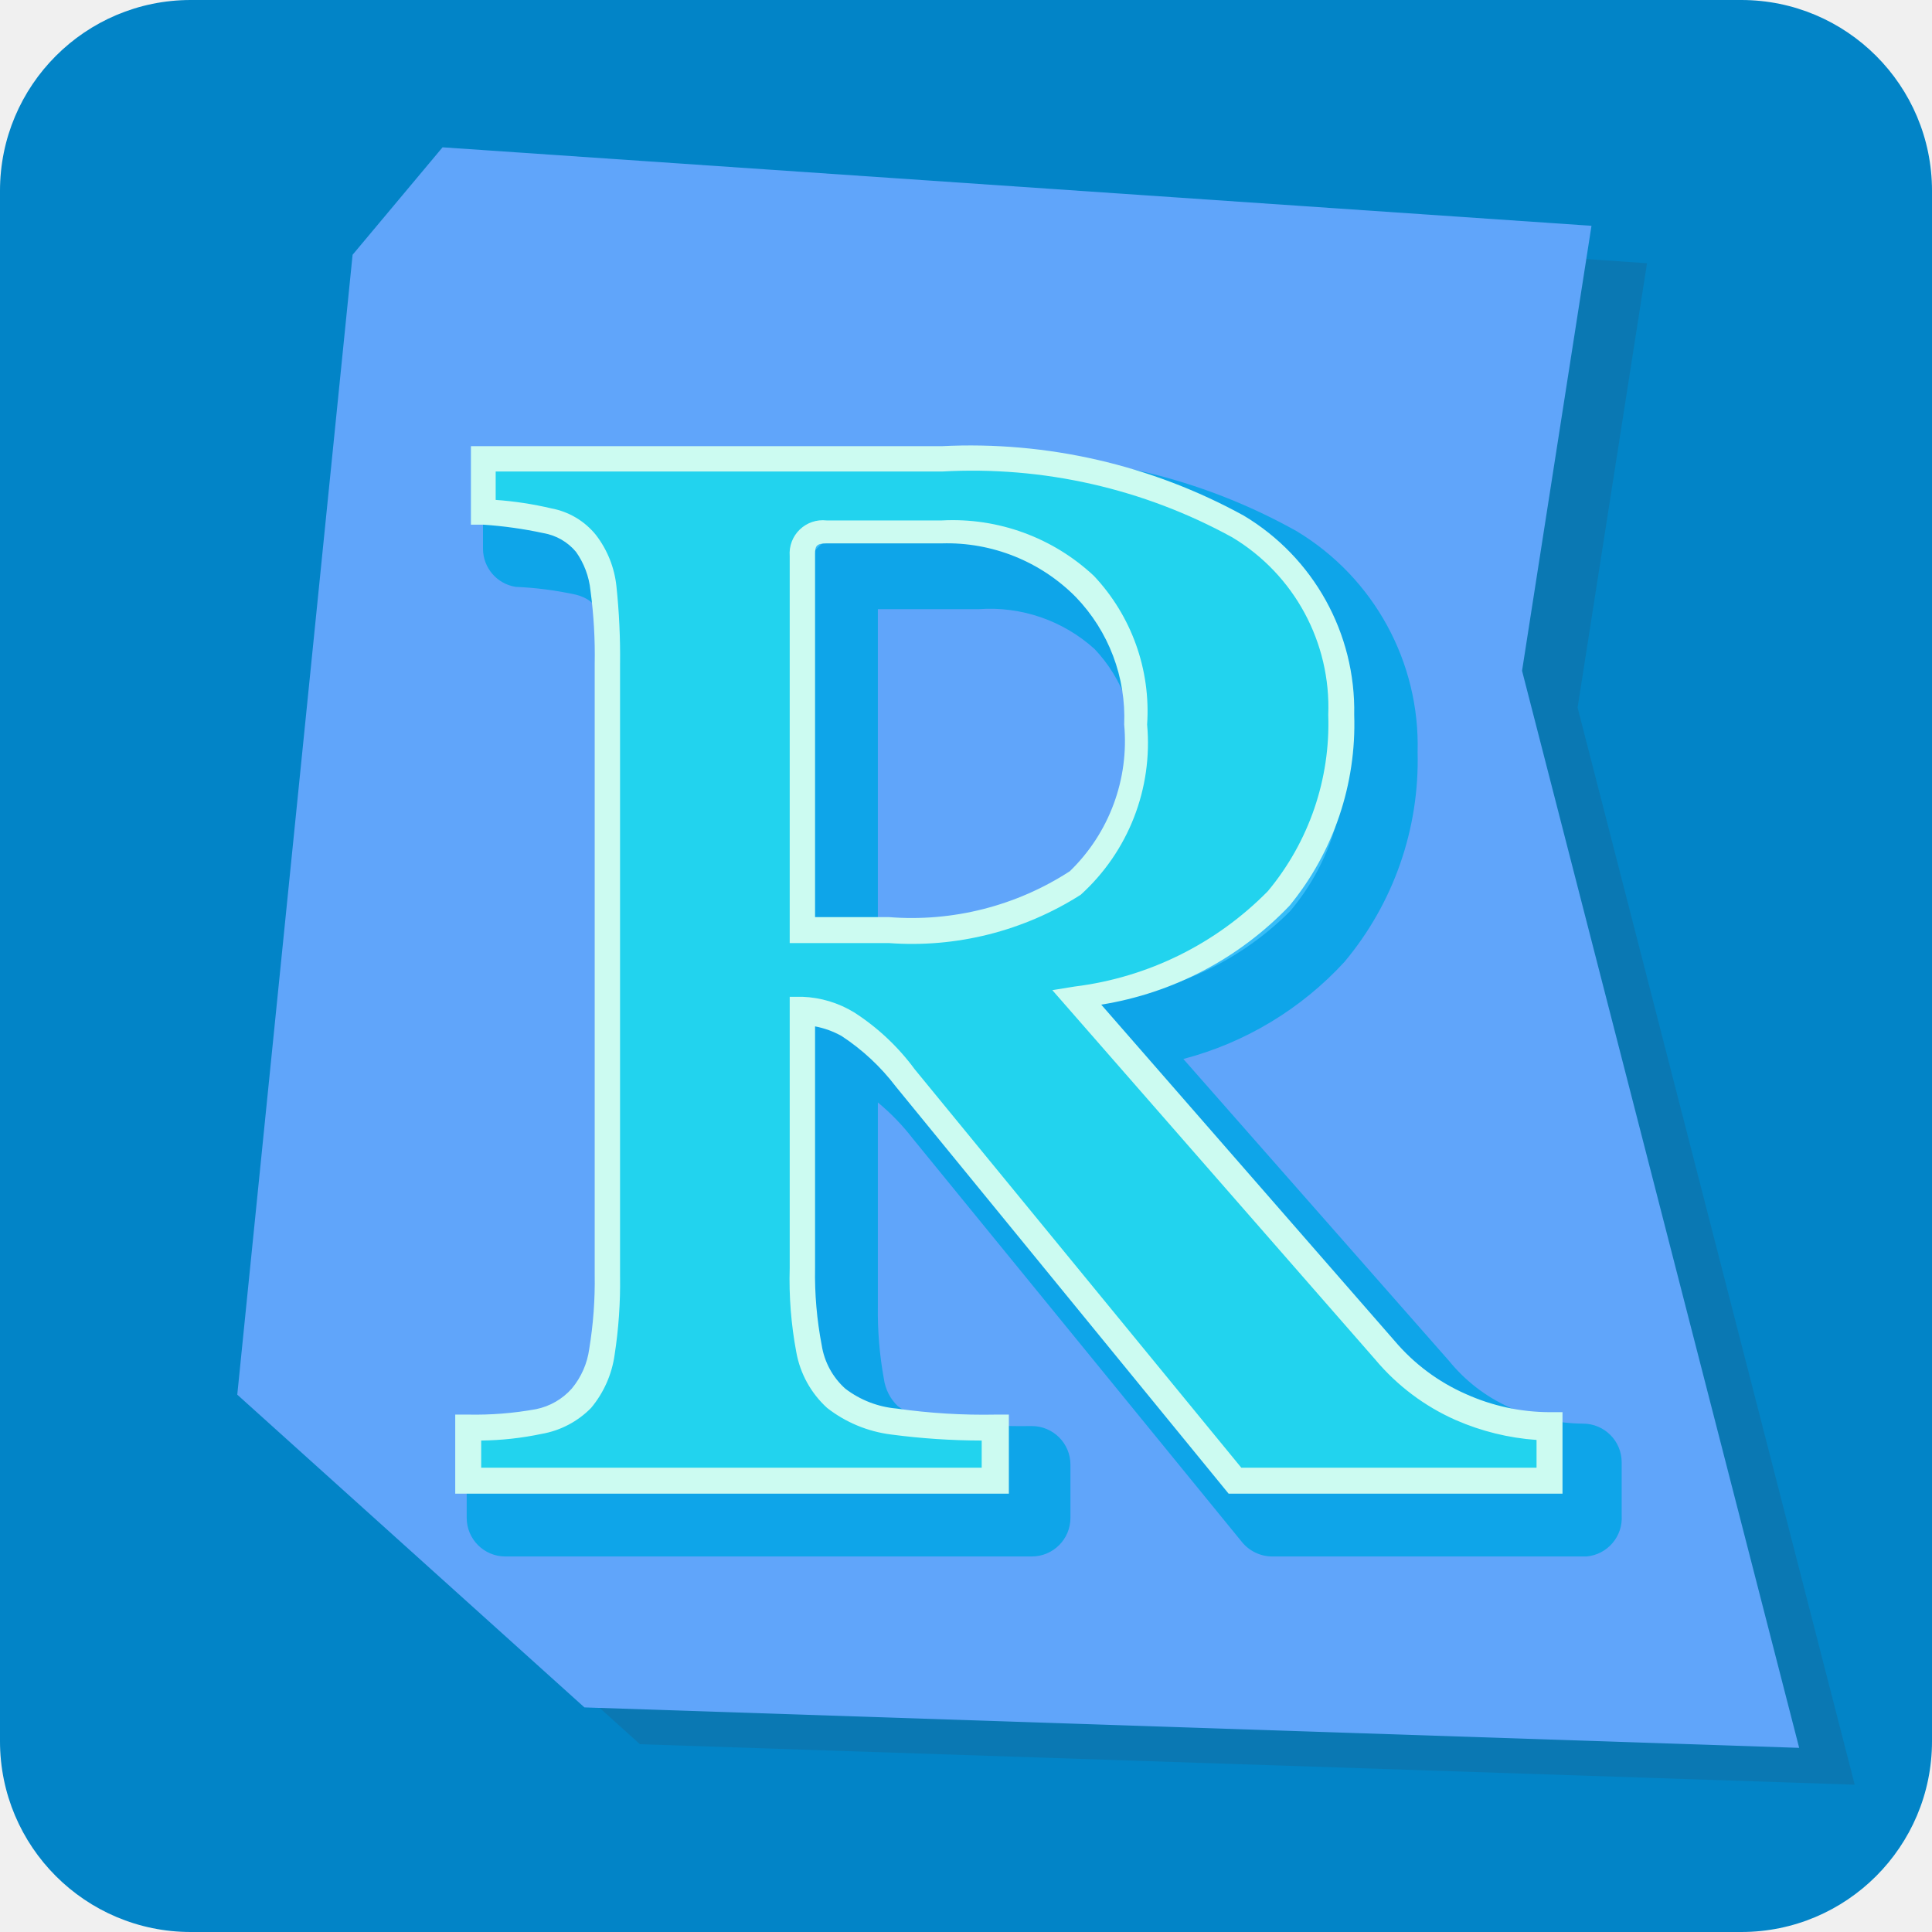
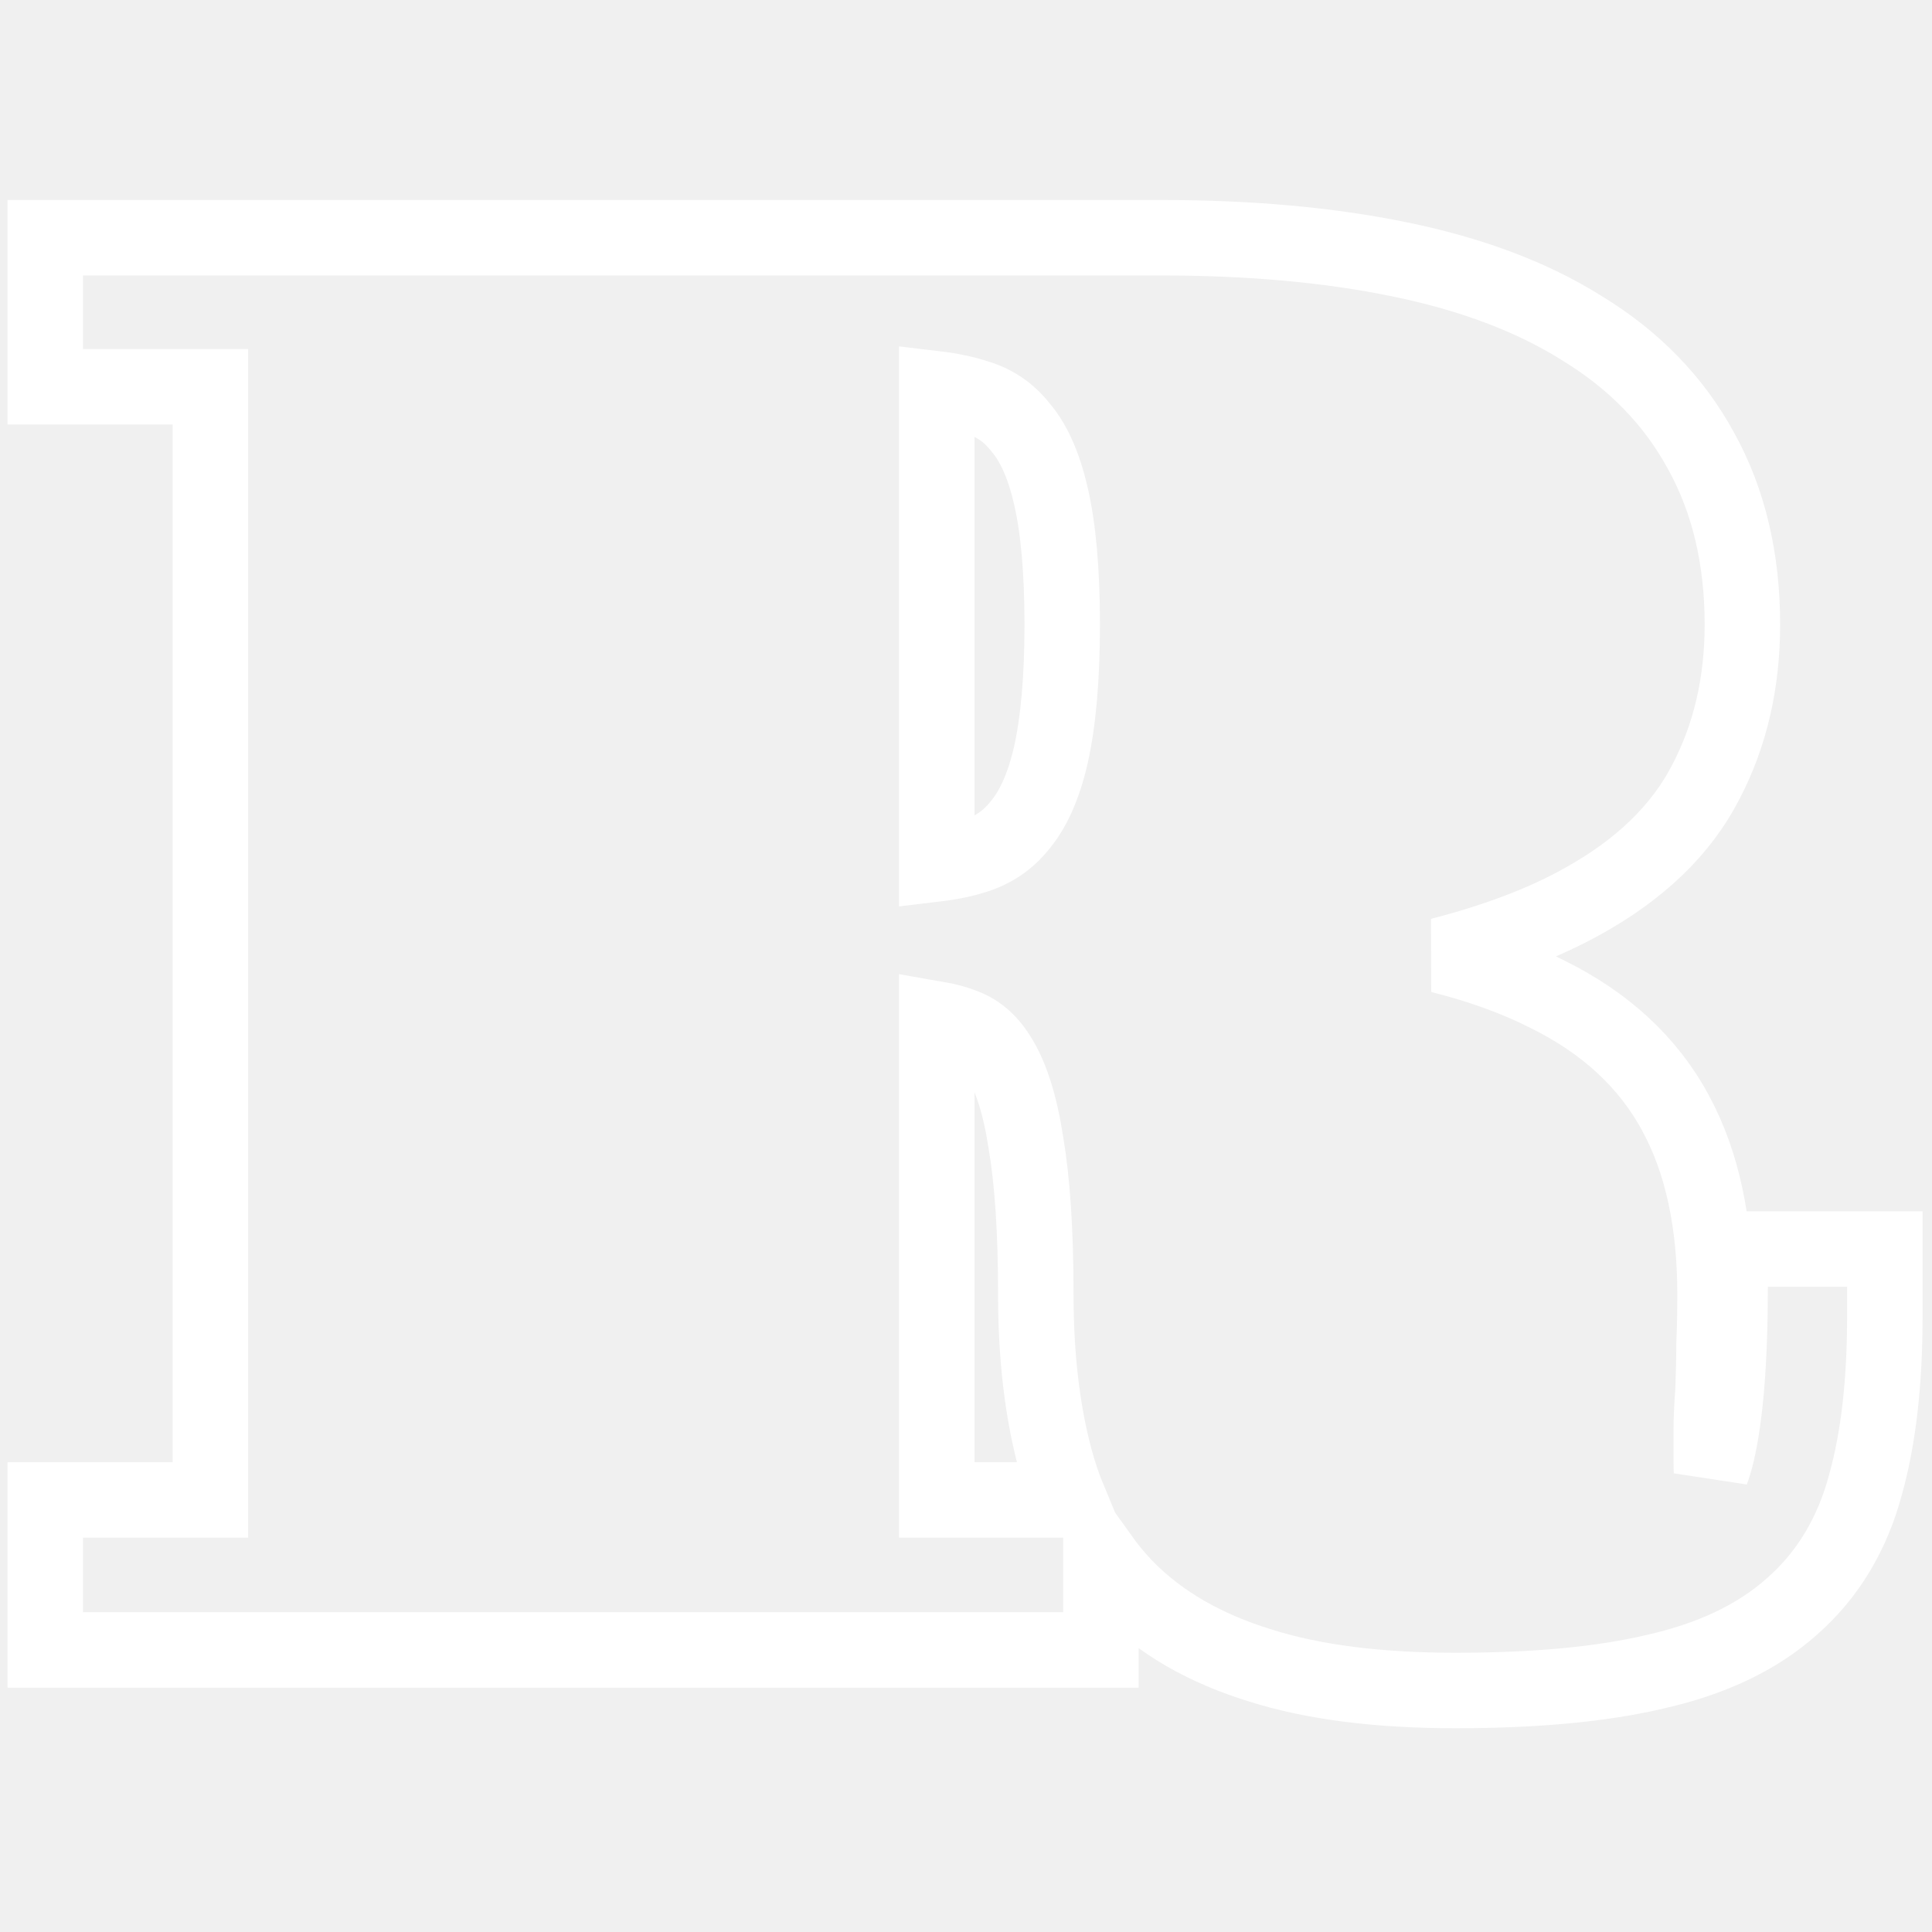
- <svg xmlns="http://www.w3.org/2000/svg" id="Layer_1" data-name="Layer 1" viewBox="0 0 32 32">
-   <defs>
-     <style>.cls-1{fill:#0284c7;}.cls-2{fill:#343940;opacity:0.15;}.cls-3{fill:#60a5fa;}.cls-4{fill:#38bdf8;}.cls-5{fill:#0ea5e9;}.cls-6{fill:#22d3ee;}.cls-7{fill:#ccfbf1;}</style>
-   </defs>
-   <rect class="cls-1" width="32" height="32" rx="3.16" ry="3.16" />
-   <polygon class="cls-2" points="30.72 29.56 26.13 11.72 27.28 4.36 8.25 3.05 6.76 4.83 4.85 23.71 10.6 28.89 30.72 29.56" />
-   <polygon class="cls-3" points="29.8 28.95 25.21 11.11 26.36 3.74 7.33 2.44 5.84 4.22 3.93 23.1 9.68 28.28 29.8 28.95" />
-   <path class="cls-4" d="M22.87,12.46a4.54,4.54,0,0,1-1.05,3,5.63,5.63,0,0,1-3.37,1.65L23.55,23a3.4,3.4,0,0,0,1.26.93,3.64,3.64,0,0,0,1.47.32v.88H21.07l-5.45-6.68a3.88,3.88,0,0,0-1-.89,1.47,1.47,0,0,0-.76-.23v4.3A6.75,6.75,0,0,0,14,23a1.42,1.42,0,0,0,.44.8,1.85,1.85,0,0,0,1,.39,10.77,10.77,0,0,0,1.68.1v.88H8.37v-.88a5.35,5.35,0,0,0,1.17-.1,1.38,1.38,0,0,0,.71-.37,1.61,1.61,0,0,0,.34-.77,8.63,8.63,0,0,0,.08-1.27V11.6a10.22,10.22,0,0,0-.06-1.24,1.51,1.51,0,0,0-.29-.75,1.05,1.05,0,0,0-.62-.37,6.36,6.36,0,0,0-1.09-.15V8.21h7.6a9.06,9.06,0,0,1,4.93,1.13A3.51,3.51,0,0,1,22.87,12.46ZM13.9,16h1.43a4.92,4.92,0,0,0,3.09-.81,3.15,3.15,0,0,0,1-2.64,3.07,3.07,0,0,0-.85-2.27,3.24,3.24,0,0,0-2.38-.85H14.3c-.26,0-.4.12-.4.37Z" />
-   <path class="cls-5" d="M26.28,25.78H21.07a.65.65,0,0,1-.5-.24l-5.45-6.68a3.74,3.74,0,0,0-.58-.6v3.38a6.25,6.25,0,0,0,.1,1.2.77.77,0,0,0,.23.45,1.25,1.25,0,0,0,.64.24,10.84,10.84,0,0,0,1.58.09.64.64,0,0,1,.64.64v.88a.64.64,0,0,1-.64.64H8.37a.64.64,0,0,1-.64-.64v-.88a.63.63,0,0,1,.64-.64,4.66,4.66,0,0,0,1-.09.59.59,0,0,0,.37-.18A.86.86,0,0,0,10,22.9,7.19,7.19,0,0,0,10,21.75V11.6A8.64,8.64,0,0,0,10,10.45.87.87,0,0,0,9.82,10s-.08-.1-.28-.15a5.86,5.86,0,0,0-1-.13A.64.64,0,0,1,8,9.09V8.21a.64.64,0,0,1,.64-.64h7.6A9.73,9.73,0,0,1,21.48,8.8a4.14,4.14,0,0,1,2,3.66,5.2,5.2,0,0,1-1.21,3.47,5.53,5.53,0,0,1-2.67,1.61l4.4,5a2.74,2.74,0,0,0,1,.77,3,3,0,0,0,1.22.27.64.64,0,0,1,.64.64v.88A.64.64,0,0,1,26.28,25.78ZM21.37,24.5h3.11a4,4,0,0,1-1.41-1.08L18,17.58a.63.63,0,0,1-.12-.63.64.64,0,0,1,.49-.42,5,5,0,0,0,3-1.44,3.84,3.84,0,0,0,.9-2.63,2.91,2.91,0,0,0-1.44-2.59,7.64,7.64,0,0,0-3.69-1,3.55,3.55,0,0,1,1.94,1,3.7,3.7,0,0,1,1,2.72,3.77,3.77,0,0,1-1.26,3.15,5.54,5.54,0,0,1-3.49.94H13.9a.64.64,0,0,1-.64-.64V9.82a1,1,0,0,1,.69-1H10.42a1.54,1.54,0,0,1,.4.36,2.12,2.12,0,0,1,.42,1.06,9.67,9.67,0,0,1,.07,1.33V21.75a8.75,8.75,0,0,1-.09,1.38,2.12,2.12,0,0,1-.5,1.09,2.22,2.22,0,0,1-.33.28h4a2.16,2.16,0,0,1-.35-.24,2,2,0,0,1-.64-1.15,7.33,7.33,0,0,1-.13-1.47v-4.3a.64.64,0,0,1,.64-.64A2.17,2.17,0,0,1,15,17a4.29,4.29,0,0,1,1.13,1Zm-6.83-9.12h.79a4.43,4.43,0,0,0,2.7-.67,2.56,2.56,0,0,0,.77-2.14,2.46,2.46,0,0,0-.67-1.82,2.58,2.58,0,0,0-1.92-.66H14.54Z" />
-   <path class="cls-6" d="M22.26,11.84A4.51,4.51,0,0,1,21.2,14.9a5.57,5.57,0,0,1-3.36,1.65l5.1,5.84a3.59,3.59,0,0,0,1.25.94,3.7,3.7,0,0,0,1.47.31v.88h-5.2L15,17.84a3.9,3.9,0,0,0-.95-.89,1.58,1.58,0,0,0-.76-.23V21a6.89,6.89,0,0,0,.11,1.33,1.4,1.4,0,0,0,.44.8,1.94,1.94,0,0,0,1,.39,12.22,12.22,0,0,0,1.68.09v.88H7.75v-.88a6.21,6.21,0,0,0,1.18-.09,1.29,1.29,0,0,0,.7-.38A1.49,1.49,0,0,0,10,22.4a7.25,7.25,0,0,0,.09-1.26V11A8.44,8.44,0,0,0,10,9.74,1.51,1.51,0,0,0,9.71,9a1.12,1.12,0,0,0-.63-.38A7.35,7.35,0,0,0,8,8.48V7.6H15.6a9.05,9.05,0,0,1,4.92,1.12A3.53,3.53,0,0,1,22.26,11.84Zm-9,3.56h1.43a4.92,4.92,0,0,0,3.09-.8,3.17,3.17,0,0,0,1-2.65A3.05,3.05,0,0,0,18,9.69a3.21,3.21,0,0,0-2.37-.86H13.69c-.27,0-.4.13-.4.38Z" />
-   <path class="cls-7" d="M25.88,24.74H20.35L14.84,18a3.63,3.63,0,0,0-.9-.84A1.46,1.46,0,0,0,13.5,17V21a6.2,6.2,0,0,0,.11,1.28A1.22,1.22,0,0,0,14,23a1.63,1.63,0,0,0,.85.33,10.26,10.26,0,0,0,1.65.1h.21v1.31H7.54V23.43h.21a5.65,5.65,0,0,0,1.13-.09A1.08,1.08,0,0,0,9.47,23a1.3,1.3,0,0,0,.29-.66,6.88,6.88,0,0,0,.09-1.23V11a8,8,0,0,0-.07-1.22,1.34,1.34,0,0,0-.24-.64A.9.9,0,0,0,9,8.83a6.89,6.89,0,0,0-1-.14h-.2V7.39H15.6a9.4,9.4,0,0,1,5,1.15,3.76,3.76,0,0,1,1.83,3.3A4.74,4.74,0,0,1,21.36,15a5.52,5.52,0,0,1-3.12,1.64l4.86,5.57a3.27,3.27,0,0,0,1.18.88,3.4,3.4,0,0,0,1.38.3h.22Zm-5.32-.43h4.89v-.46a4.05,4.05,0,0,1-1.34-.33,3.68,3.68,0,0,1-1.33-1L17.43,16.4l.37-.06A5.42,5.42,0,0,0,21,14.76a4.33,4.33,0,0,0,1-2.92A3.28,3.28,0,0,0,20.41,8.9,8.94,8.94,0,0,0,15.6,7.81H8.21v.47a5.82,5.82,0,0,1,.92.14,1.24,1.24,0,0,1,.74.44,1.68,1.68,0,0,1,.34.85A11,11,0,0,1,10.27,11V21.14a7.76,7.76,0,0,1-.09,1.3,1.75,1.75,0,0,1-.39.88,1.51,1.51,0,0,1-.82.43,5.15,5.15,0,0,1-1,.11v.45h8.29v-.45a11.55,11.55,0,0,1-1.5-.1,2.16,2.16,0,0,1-1.06-.44,1.64,1.64,0,0,1-.51-.92A6.52,6.52,0,0,1,13.08,21V16.51h.21a1.77,1.77,0,0,1,.86.26,3.79,3.79,0,0,1,1,.94Zm-5.84-8.69H13.08V9.21a.55.55,0,0,1,.61-.59H15.6a3.42,3.42,0,0,1,2.52.92A3.27,3.27,0,0,1,19,12a3.39,3.39,0,0,1-1.1,2.82A5.2,5.2,0,0,1,14.72,15.62Zm-1.22-.43h1.22a4.81,4.81,0,0,0,3-.76A3,3,0,0,0,18.62,12a2.87,2.87,0,0,0-.8-2.11A3,3,0,0,0,15.6,9H13.69c-.17,0-.19.05-.19.17Z" />
+ <svg xmlns="http://www.w3.org/2000/svg" width="512" height="512" viewBox="0 0 512 512" fill="none">
+   <path d="M22 397.5H12V407.5V427.25V437.25H22H281.75H291.75V427.25V412.811C293.734 415.575 295.91 418.196 298.28 420.669L298.317 420.708L298.355 420.746C307.568 430.155 319.525 436.905 333.754 441.291C348.06 445.867 365.489 448 385.75 448C406.657 448 424.399 446.395 438.753 442.993C453.216 439.731 465.464 434.136 474.875 425.741C484.489 417.314 490.945 406.381 494.4 393.375C497.874 380.907 499.5 366.045 499.5 349V341V331H489.5H468.5H458.5V341C458.5 360.925 457.249 375.43 455.014 384.968C454.537 387.003 454.04 388.618 453.564 389.883C453.524 389.178 453.5 388.386 453.5 387.5V387.48V387.461V387.441V387.422V387.402V387.383V387.364V387.344V387.325V387.305V387.286V387.266V387.247V387.228V387.208V387.189V387.169V387.15V387.131V387.111V387.092V387.073V387.053V387.034V387.015V386.995V386.976V386.957V386.938V386.918V386.899V386.88V386.861V386.841V386.822V386.803V386.784V386.765V386.746V386.726V386.707V386.688V386.669V386.65V386.631V386.612V386.593V386.573V386.554V386.535V386.516V386.497V386.478V386.459V386.44V386.421V386.402V386.383V386.364V386.345V386.326V386.307V386.288V386.27V386.251V386.232V386.213V386.194V386.175V386.156V386.137V386.118V386.1V386.081V386.062V386.043V386.024V386.006V385.987V385.968V385.949V385.931V385.912V385.893V385.874V385.856V385.837V385.818V385.799V385.781V385.762V385.743V385.725V385.706V385.688V385.669V385.65V385.632V385.613V385.595V385.576V385.557V385.539V385.52V385.502V385.483V385.465V385.446V385.428V385.409V385.391V385.372V385.354V385.335V385.317V385.299V385.28V385.262V385.243V385.225V385.207V385.188V385.17V385.151V385.133V385.115V385.096V385.078V385.06V385.042V385.023V385.005V384.987V384.968V384.95V384.932V384.914V384.896V384.877V384.859V384.841V384.823V384.805V384.786V384.768V384.75V384.732V384.714V384.696V384.678V384.66V384.641V384.623V384.605V384.587V384.569V384.551V384.533V384.515V384.497V384.479V384.461V384.443V384.425V384.407V384.389V384.371V384.353V384.335V384.318V384.3V384.282V384.264V384.246V384.228V384.21V384.192V384.175V384.157V384.139V384.121V384.103V384.085V384.068V384.05V384.032V384.014V383.997V383.979V383.961V383.943V383.926V383.908V383.89V383.873V383.855V383.837V383.82V383.802V383.784V383.767V383.749V383.732V383.714V383.696V383.679V383.661V383.644V383.626V383.609V383.591V383.574V383.556V383.539V383.521V383.504V383.486V383.469V383.451V383.434V383.416V383.399V383.382V383.364V383.347V383.329V383.312V383.295V383.277V383.26V383.243V383.225V383.208V383.191V383.173V383.156V383.139V383.122V383.104V383.087V383.07V383.053V383.035V383.018V383.001V382.984V382.967V382.95V382.932V382.915V382.898V382.881V382.864V382.847V382.83V382.812V382.795V382.778V382.761V382.744V382.727V382.71V382.693V382.676V382.659V382.642V382.625V382.608V382.591V382.574V382.557V382.54V382.523V382.506V382.49V382.473V382.456V382.439V382.422V382.405V382.388V382.371V382.355V382.338V382.321V382.304V382.287V382.271V382.254V382.237V382.22V382.203V382.187V382.17V382.153V382.137V382.12V382.103V382.086V382.07V382.053V382.036V382.02V382.003V381.987V381.97V381.953V381.937V381.92V381.904V381.887V381.87V381.854V381.837V381.821V381.804V381.788V381.771V381.755V381.738V381.722V381.705V381.689V381.672V381.656V381.64V381.623V381.607V381.59V381.574V381.558V381.541V381.525V381.509V381.492V381.476V381.46V381.443V381.427V381.411V381.394V381.378V381.362V381.346V381.329V381.313V381.297V381.281V381.264V381.248V381.232V381.216V381.2V381.184V381.167V381.151V381.135V381.119V381.103V381.087V381.071V381.055V381.038V381.022V381.006V380.99V380.974V380.958V380.942V380.926V380.91V380.894V380.878V380.862V380.846V380.83V380.814V380.799V380.783V380.767V380.751V380.735V380.719V380.703V380.687V380.671V380.656V380.64V380.624V380.608V380.592V380.576V380.561V380.545V380.529V380.513V380.498V380.482V380.466V380.45V380.435V380.419V380.403V380.388V380.372V380.356V380.341V380.325V380.309V380.294V380.278V380.263V380.247V380.231V380.216V380.2V380.185V380.169V380.154V380.138V380.122V380.107V380.091V380.076V380.061V380.045V380.03V380.014V379.999V379.983V379.968V379.952V379.937V379.922V379.906V379.891V379.875V379.86V379.845V379.829V379.814V379.799V379.783V379.768V379.753V379.738V379.722V379.707V379.692V379.677V379.661V379.646V379.631V379.616V379.6V379.585V379.57V379.555V379.54V379.525V379.509V379.494V379.479V379.464V379.449V379.434V379.419V379.404V379.389V379.374V379.359V379.344V379.329V379.314V379.299V379.284V379.269V379.254V379.239V379.224V379.209V379.194V379.179V379.164V379.149V379.134V379.119V379.104V379.089V379.075V379.06V379.045V379.03V379.015V379V378.986V378.971V378.956V378.941V378.926V378.912V378.897V378.882V378.867V378.853V378.838V378.823V378.809V378.794V378.779V378.765V378.75C453.5 376.427 453.648 372.945 453.976 368.188L453.988 368.023L453.994 367.857C454.159 363.221 454.246 359.175 454.25 355.737C454.419 352.085 454.5 347.832 454.5 343C454.5 324.412 451.237 308.223 444.049 294.999C436.762 281.424 425.273 271.002 410.245 263.567C401.922 259.309 392.393 255.869 381.727 253.187C396.512 249.375 409.2 244.592 419.631 238.728C434.369 230.535 445.518 220.089 452.138 207.084C458.628 194.654 461.75 180.712 461.75 165.5C461.75 148.3 458.215 132.829 450.763 119.431C443.526 106.121 432.922 95.317 419.264 86.997C405.851 78.56 389.591 72.541 370.756 68.703C352.12 64.872 331.094 63 307.75 63H22H12V73V92.5V102.5H22H55.75V397.5H22ZM279.59 386.585C280.604 390.374 281.832 394.015 283.277 397.5H281.75H248.25V270.035C251.008 270.511 253.426 271.191 255.536 272.035L255.581 272.053L255.626 272.07C259.222 273.469 262.403 276.11 265.096 280.76L265.125 280.811L265.155 280.861C267.913 285.501 270.302 292.605 271.866 302.771L271.878 302.845L271.89 302.919C273.594 312.988 274.5 326.292 274.5 343C274.5 359.154 276.147 373.72 279.59 386.585ZM258.659 226.74C255.613 227.73 252.153 228.477 248.25 228.943V103.057C252.153 103.523 255.613 104.27 258.659 105.26L258.767 105.296L258.877 105.328C263.561 106.734 267.326 109.293 270.395 113.189L270.499 113.32L270.607 113.449C273.752 117.176 276.556 122.948 278.5 131.474L278.505 131.492L278.509 131.511C280.437 139.816 281.5 151.062 281.5 165.5C281.5 179.915 280.441 191.362 278.495 200.049C276.552 208.56 273.735 214.476 270.51 218.418L270.452 218.489L270.395 218.561C267.288 222.505 263.446 225.184 258.659 226.74Z" stroke="white" stroke-width="20" />
</svg>
